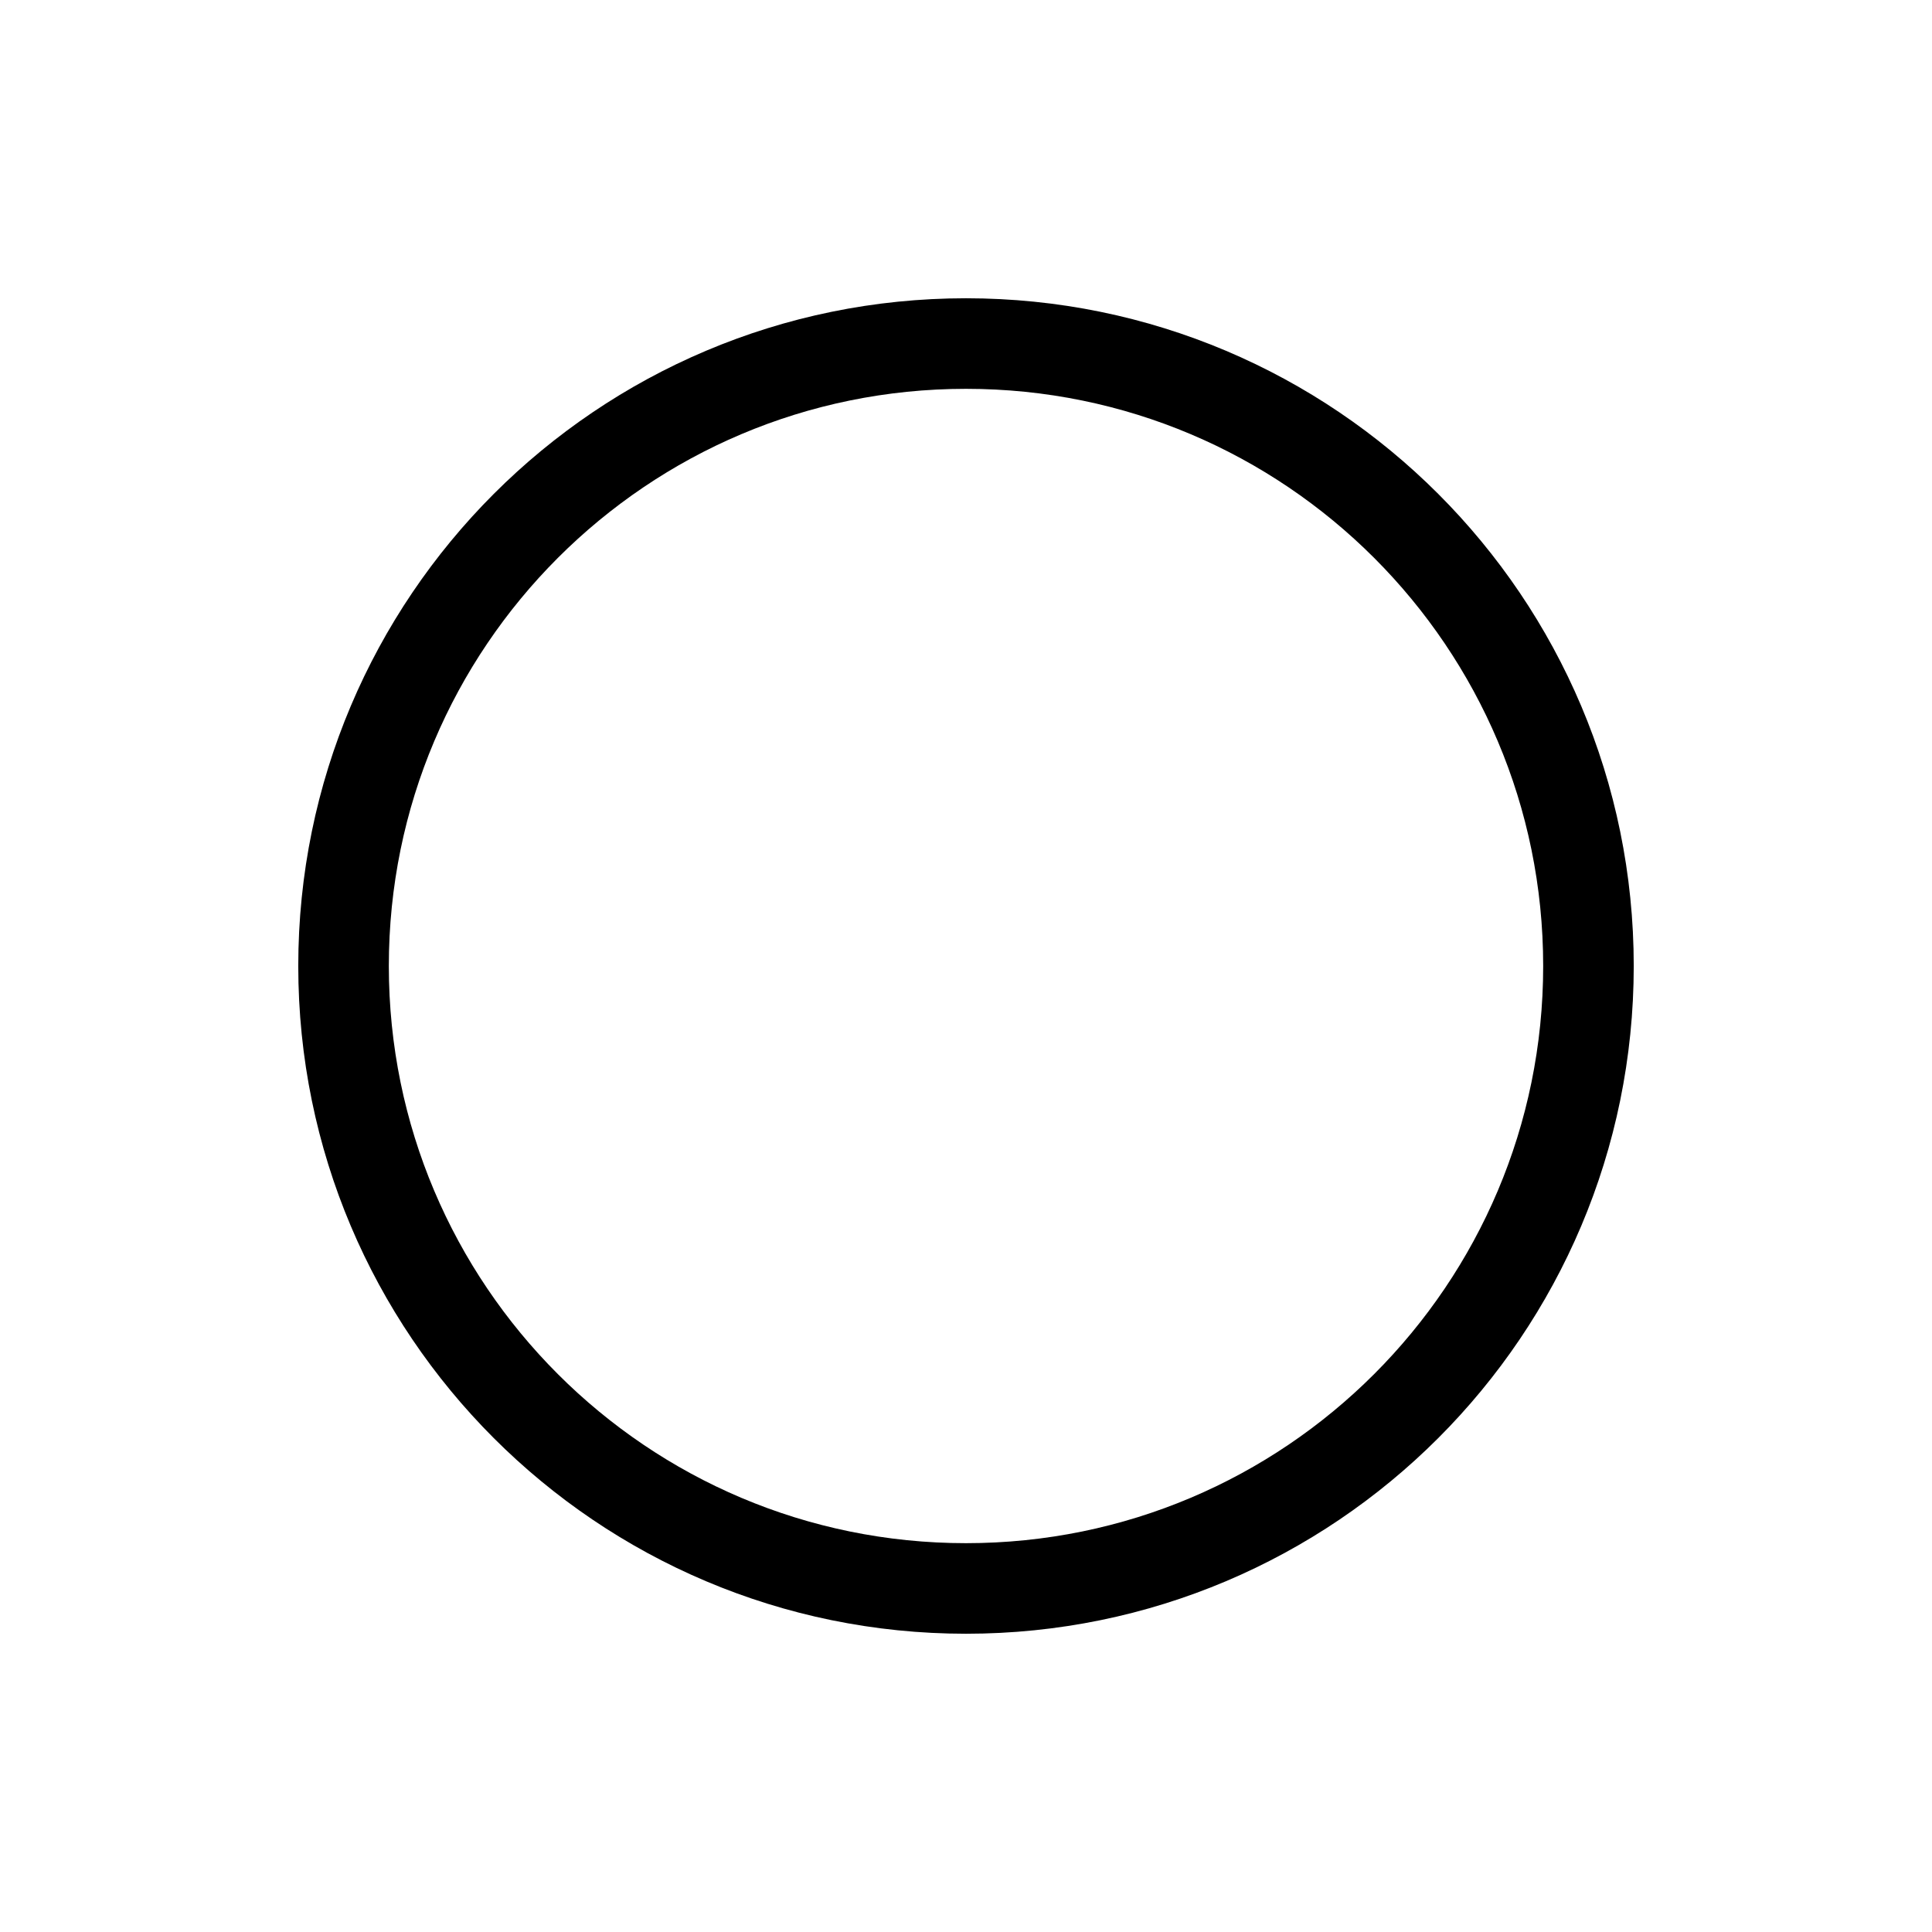
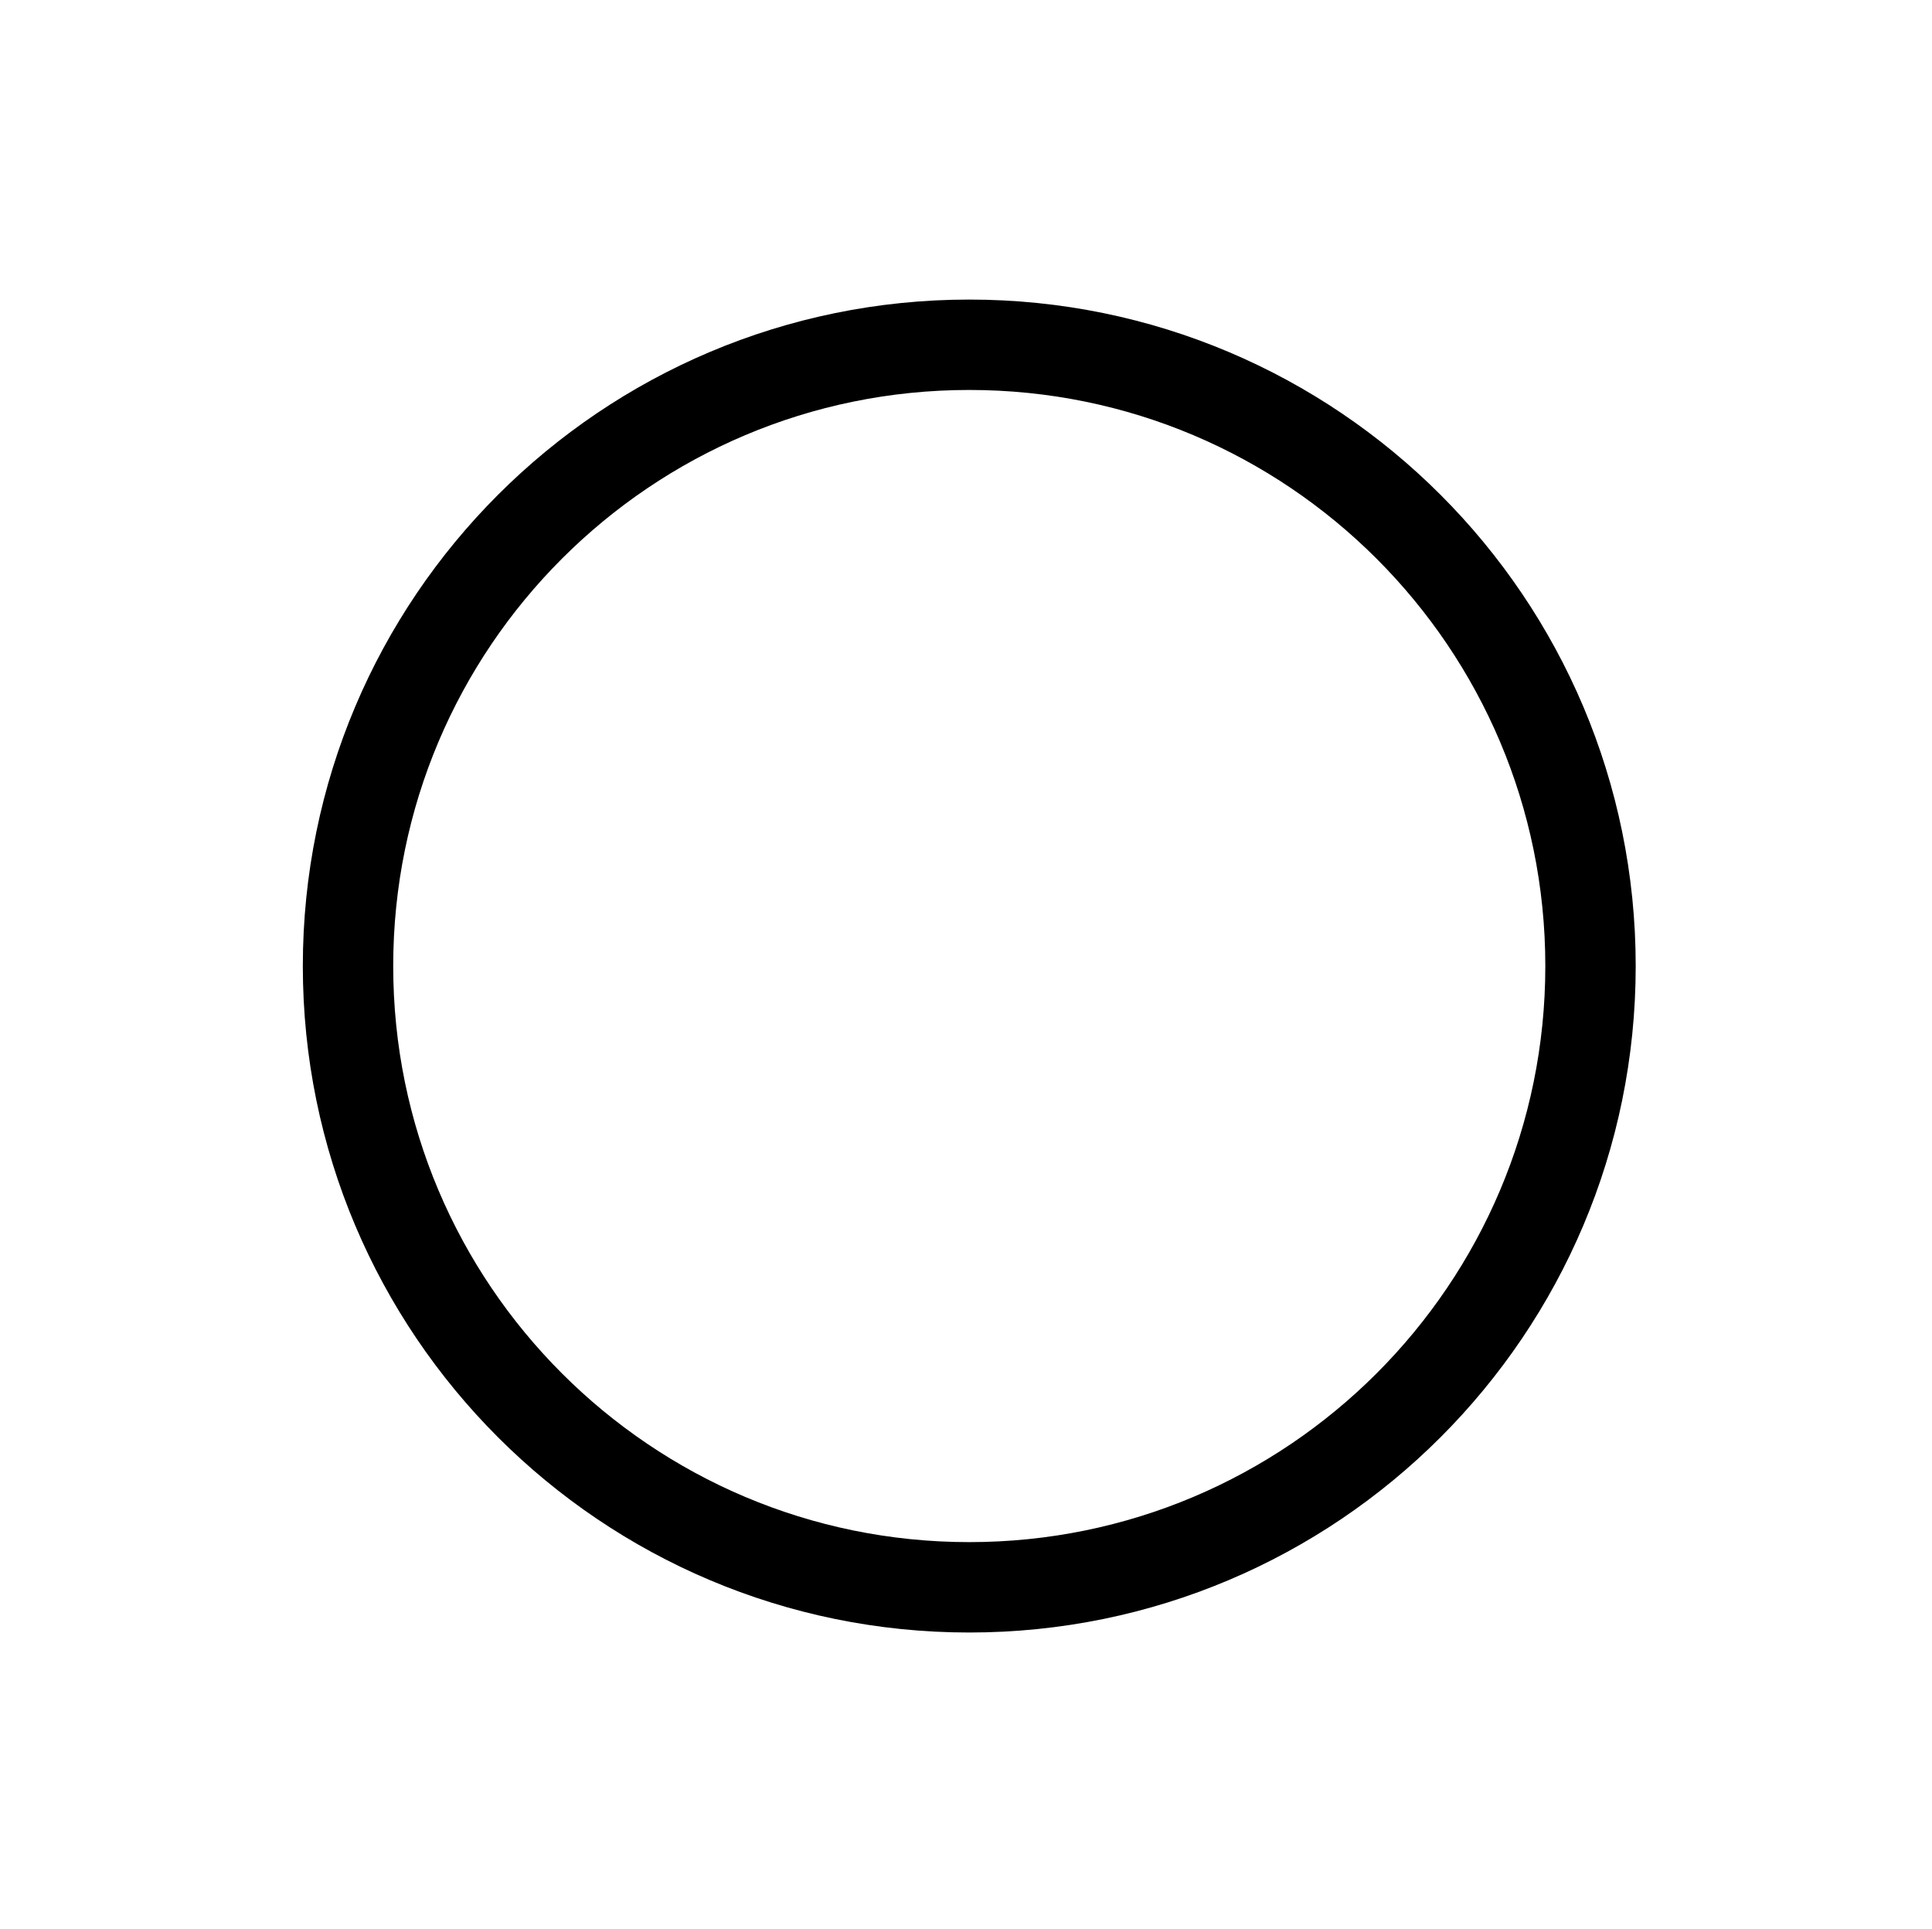
- <svg xmlns="http://www.w3.org/2000/svg" width="100%" height="100%" viewBox="0 0 256 256" version="1.1" xml:space="preserve" style="fill-rule:evenodd;clip-rule:evenodd;stroke-linecap:round;stroke-linejoin:round;stroke-miterlimit:1.5;">
-   <g transform="matrix(0.987664,0,0,0.987664,0.497964,4.05912)">
-     <circle cx="129.095" cy="125.489" r="83.509" style="fill:none;stroke:black;stroke-width:12.15px;" />
+ <svg xmlns="http://www.w3.org/2000/svg" width="513px" height="512px" version="1.1" xml:space="preserve" style="fill-rule:evenodd;clip-rule:evenodd;stroke-linecap:round;stroke-linejoin:round;stroke-miterlimit:1.5;">
+   <rect id="MoonEmpty" x="0.793" y="0" width="512" height="512" style="fill:none;" />
+   <g>
+     <circle cx="257.367" cy="256.499" r="164.958" style="fill:none;stroke:#000;stroke-width:24px;" />
  </g>
</svg>
